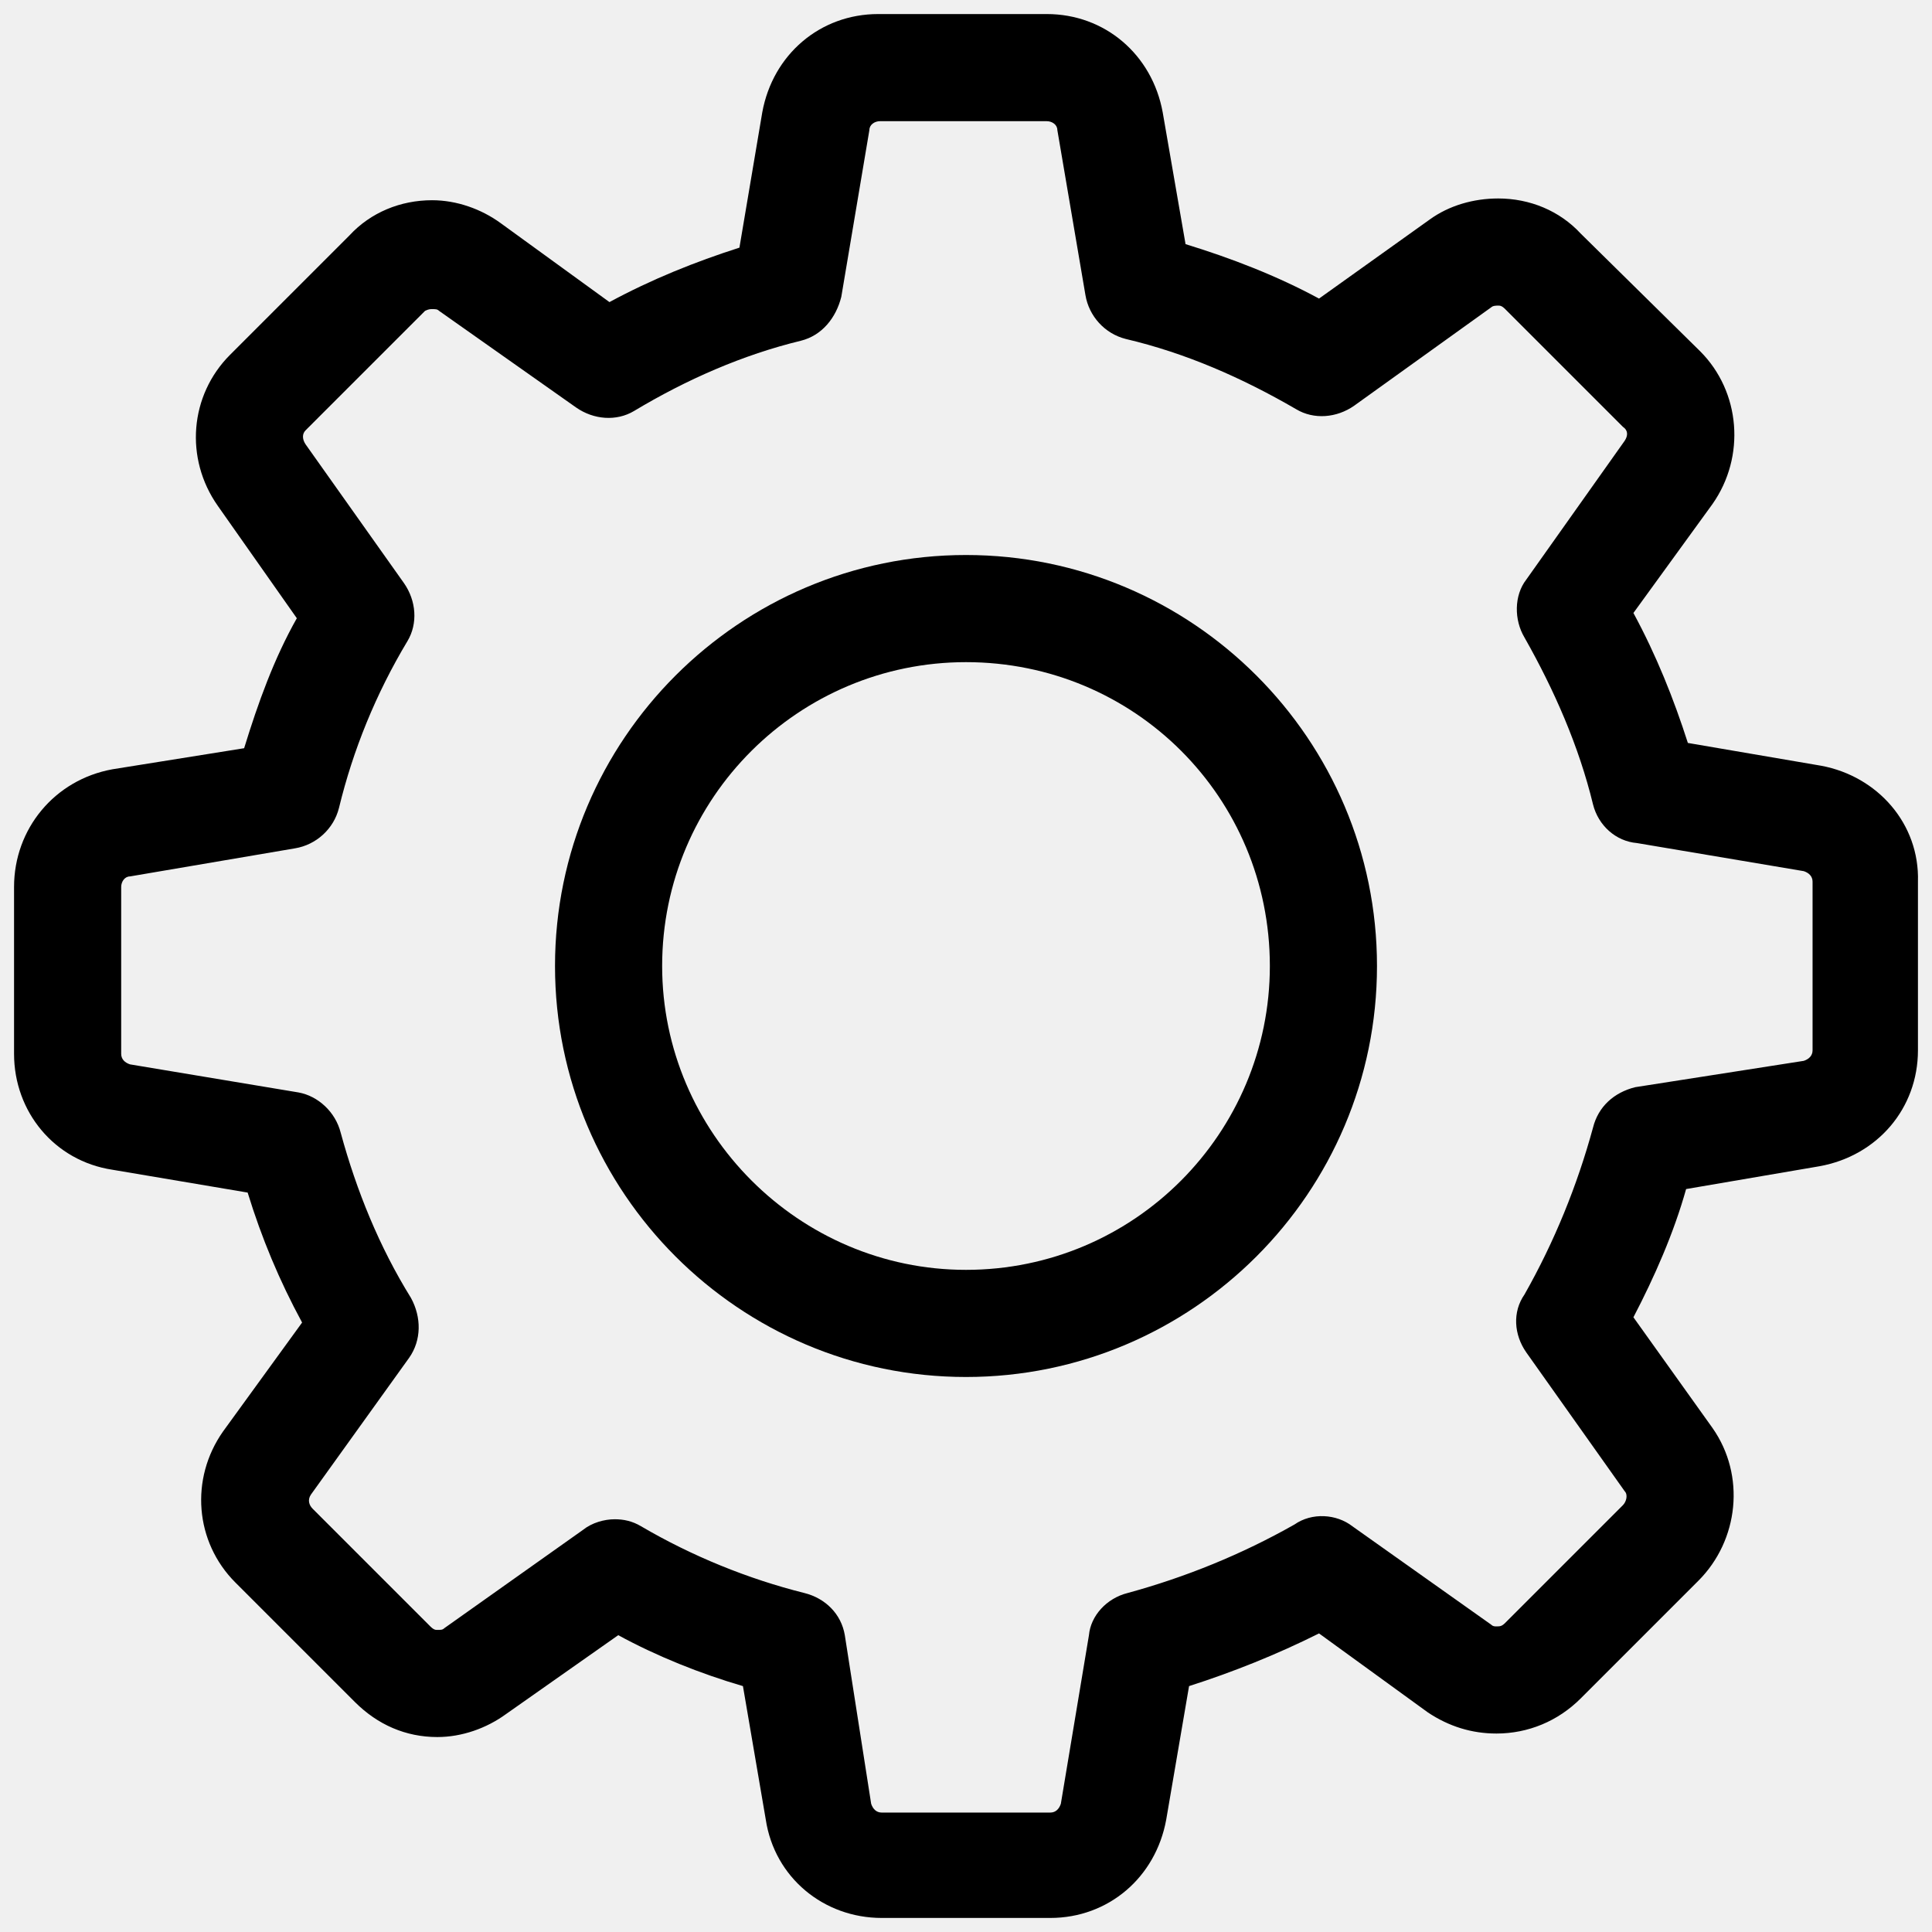
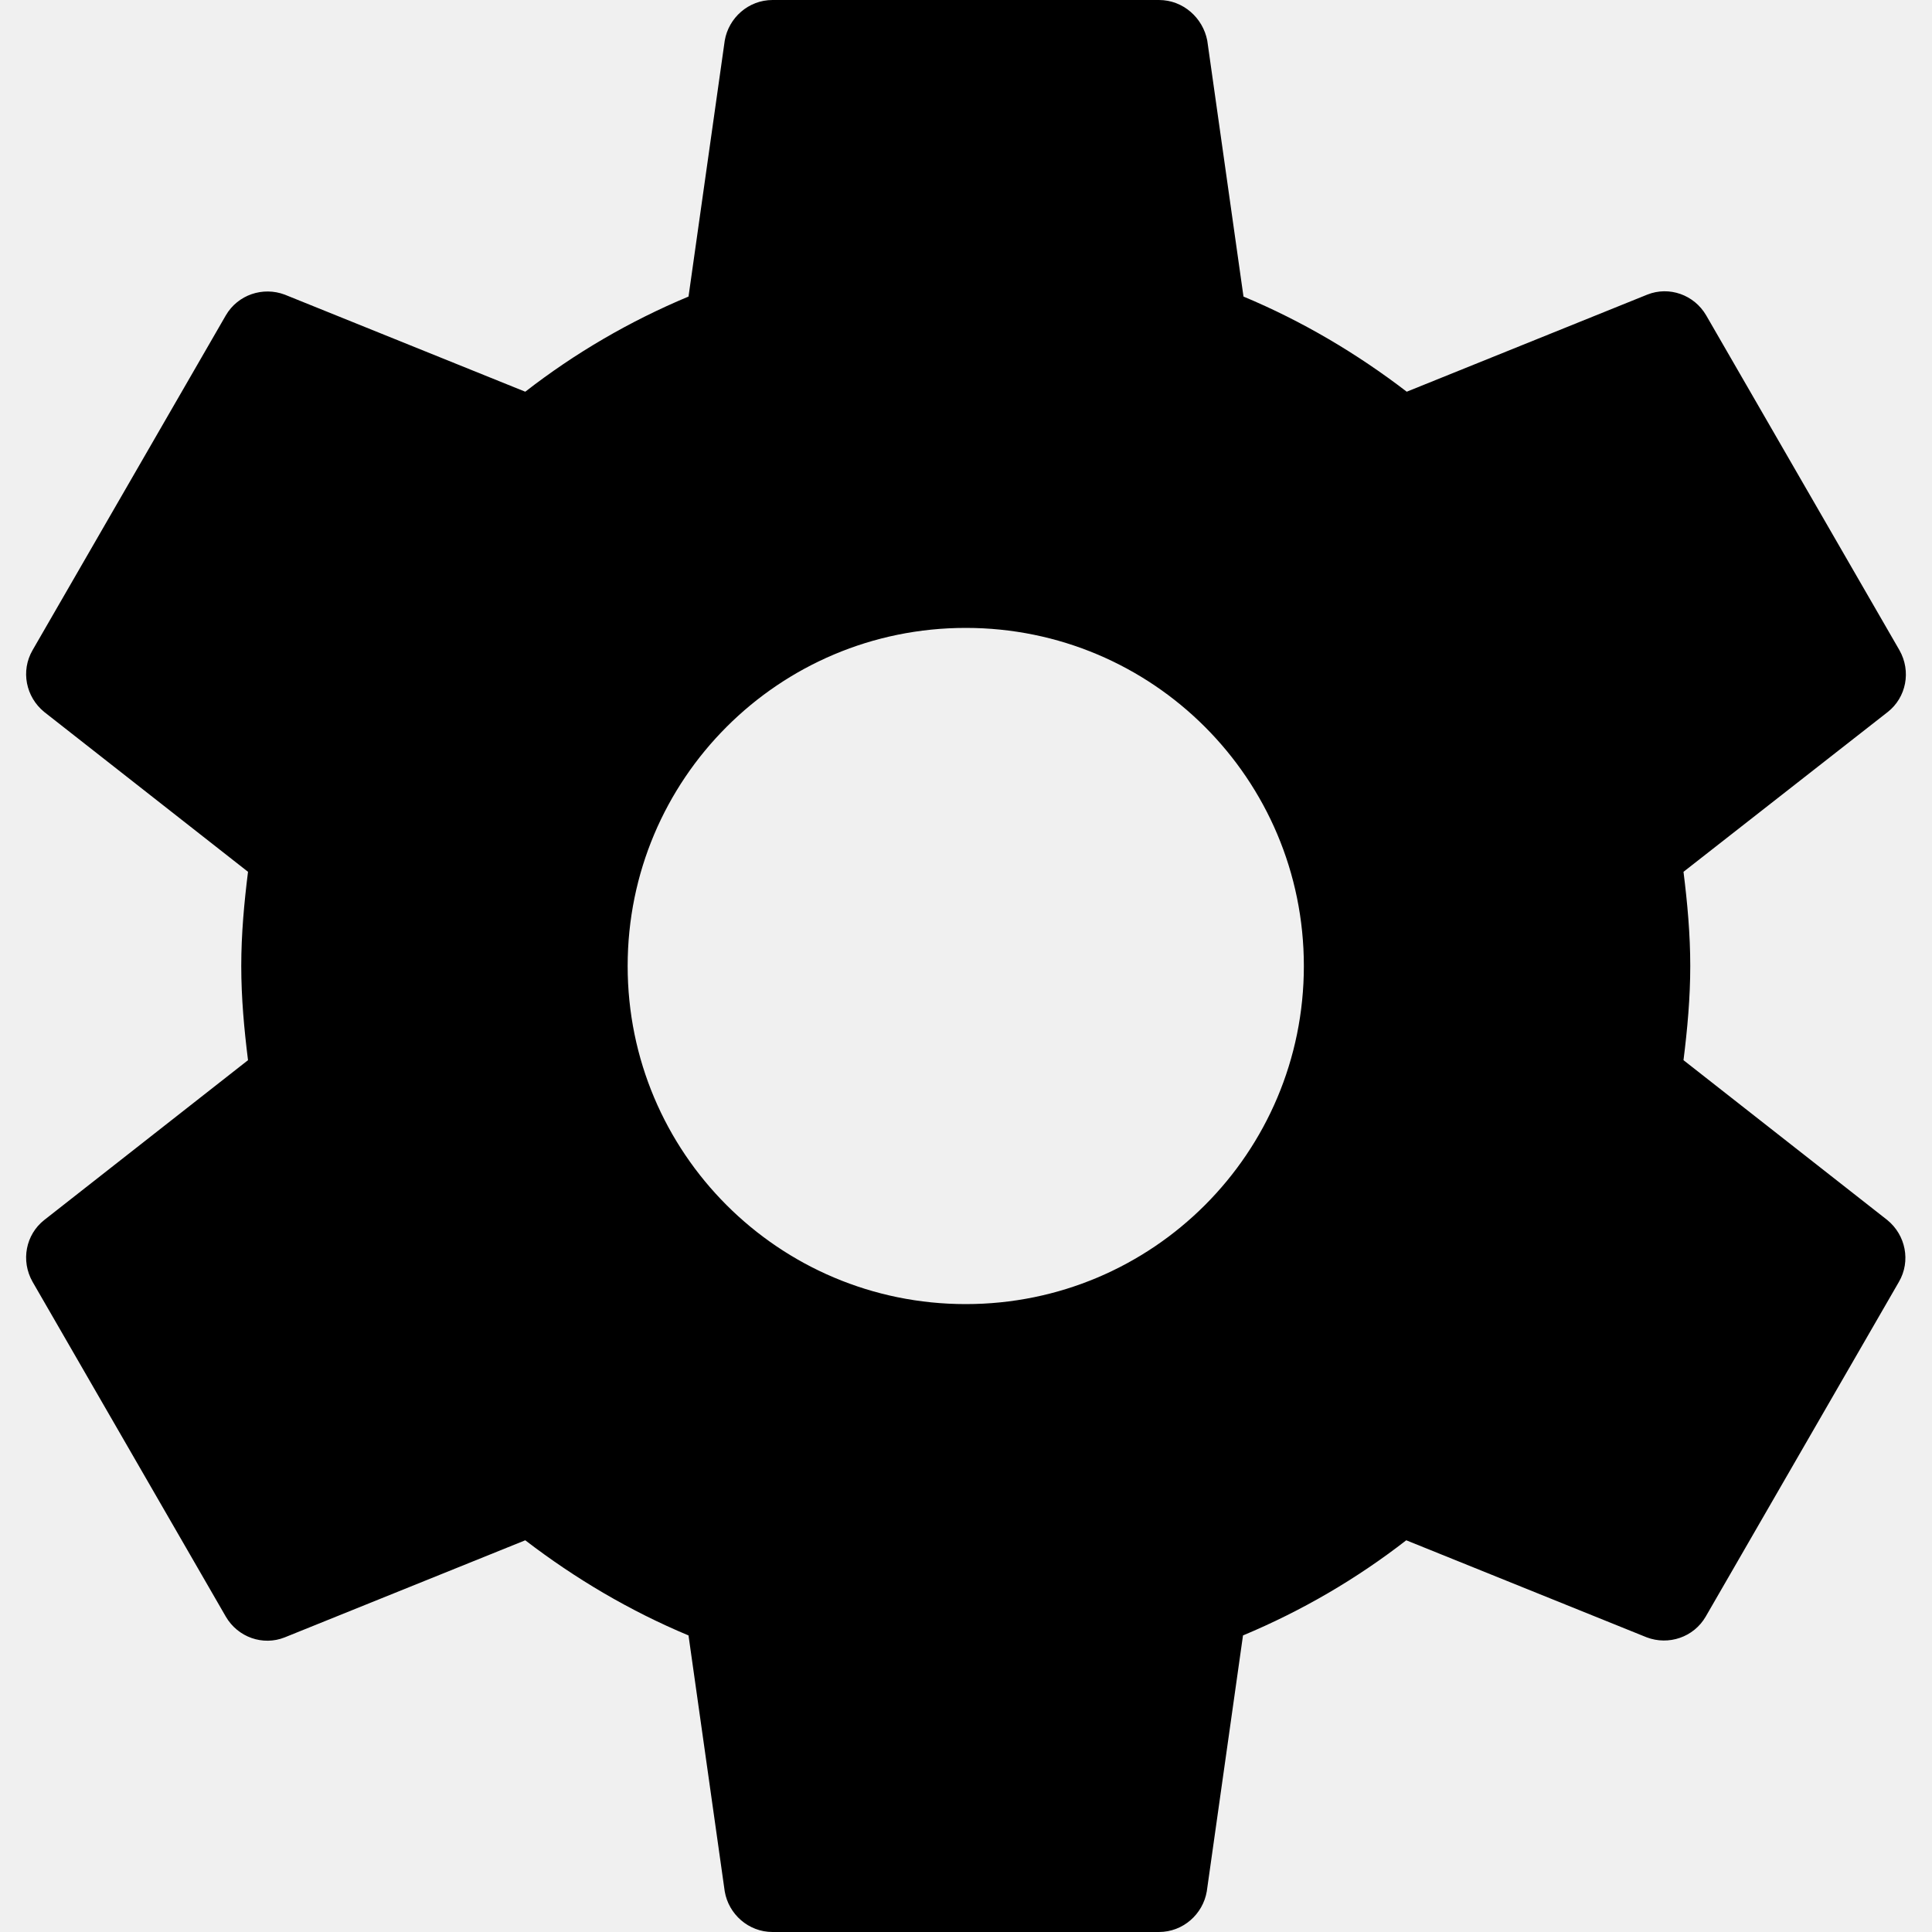
- <svg xmlns="http://www.w3.org/2000/svg" xml:space="preserve" width="110px" height="110px" version="1.1" style="shape-rendering:geometricPrecision; text-rendering:geometricPrecision; image-rendering:optimizeQuality; fill-rule:evenodd; clip-rule:evenodd" viewBox="0 0 1100 1100" id="svg47">
-   <defs id="defs4">
-     <style type="text/css" id="style2">
-    
-     .fil0 {fill:white}
-    
-   </style>
-   </defs>
-   <g id="Layer_x0020_1" style="fill:#000000">
-     <g id="_780215520" style="fill:#000000">
-       <g id="g13" style="fill:#000000">
-         <g id="g11" style="fill:#000000">
-           <path class="fil0" d="M1037 436l-76 -13c-8,-25 -18,-50 -31,-74l45 -62c19,-27 16,-64 -7,-87l-68 -67c-12,-13 -29,-20 -47,-20 -14,0 -28,4 -39,12l-63 45c-24,-13 -50,-23 -76,-31l-13 -75c-6,-33 -33,-56 -66,-56l-96 0c-33,0 -60,23 -66,56l-13 77c-25,8 -50,18 -74,31l-62 -45c-11,-8 -25,-13 -39,-13 -18,0 -35,7 -47,20l-68 68c-23,23 -26,59 -7,86l45 64c-13,23 -22,48 -30,74l-75 12c-33,6 -56,34 -56,67l0 95c0,33 23,61 56,66l77 13c8,26 18,50 31,74l-45 62c-19,27 -16,63 7,86l68 68c13,13 29,20 47,20 14,0 28,-5 39,-13l64 -45c22,12 47,22 71,29l13 76c5,33 33,56 66,56l96 0c33,0 60,-23 66,-56l13 -76c25,-8 50,-18 74,-30l62 45c12,8 25,12 39,12l0 0c18,0 35,-7 48,-20l67 -67c23,-23 27,-60 8,-87l-45 -63c12,-23 23,-48 30,-73l76 -13c33,-6 56,-33 56,-66l0 -96c1,-33 -23,-60 -55,-66zm-5 162c0,3 -2,5 -5,6l-96 15c-12,3 -21,11 -24,23 -9,33 -22,65 -39,95 -7,10 -6,23 1,33l56 79c2,2 1,6 -1,8l-67 67c-2,2 -3,2 -5,2 -1,0 -2,0 -3,-1l-79 -56c-9,-7 -23,-8 -33,-1 -30,17 -62,30 -95,39 -12,3 -21,13 -22,24l-16 96c-1,3 -3,5 -6,5l-96 0c-3,0 -5,-2 -6,-5l-15 -96c-2,-12 -11,-21 -23,-24 -32,-8 -64,-21 -93,-38 -5,-3 -10,-4 -15,-4 -6,0 -13,2 -18,6l-79 56c-1,1 -2,1 -4,1 -1,0 -2,0 -4,-2l-67 -67c-2,-2 -3,-5 -1,-8l56 -78c7,-10 7,-23 1,-34 -18,-29 -31,-61 -40,-94 -3,-12 -13,-21 -24,-23l-96 -16c-3,-1 -5,-3 -5,-6l0 -95c0,-3 2,-6 5,-6l94 -16c12,-2 22,-11 25,-23 8,-33 21,-65 39,-95 6,-10 5,-23 -2,-33l-56 -79c-2,-3 -2,-6 0,-8l68 -68c2,-1 3,-1 4,-1 2,0 3,0 4,1l78 55c10,7 23,8 33,2 30,-18 62,-32 95,-40 12,-3 20,-13 23,-25l16 -95c0,-3 3,-5 6,-5l95 0c3,0 6,2 6,5l16 94c2,12 11,22 23,25 34,8 66,22 97,40 10,6 23,5 33,-2l78 -56c1,-1 3,-1 4,-1 1,0 2,0 4,2l67 67c3,2 3,5 1,8l-56 79c-7,9 -7,23 -1,33 17,30 31,62 39,95 3,12 13,21 25,22l95 16c3,1 5,3 5,6l0 96 0 0z" id="path7" style="fill:#000000" />
-           <path class="fil0" d="M550 316c-129,0 -234,105 -234,234 0,129 105,234 234,234 129,0 234,-105 234,-234 0,-129 -105,-234 -234,-234zm0 407c-95,0 -173,-78 -173,-173 0,-96 78,-173 173,-173 96,0 173,77 173,173 0,95 -77,173 -173,173z" id="path9" style="fill:#000000" />
-         </g>
-       </g>
-       <g id="g15" style="fill:#000000">
-    </g>
-       <g id="g17" style="fill:#000000">
-    </g>
-       <g id="g19" style="fill:#000000">
-    </g>
-       <g id="g21" style="fill:#000000">
-    </g>
-       <g id="g23" style="fill:#000000">
-    </g>
-       <g id="g25" style="fill:#000000">
-    </g>
-       <g id="g27" style="fill:#000000">
-    </g>
-       <g id="g29" style="fill:#000000">
-    </g>
-       <g id="g31" style="fill:#000000">
-    </g>
-       <g id="g33" style="fill:#000000">
-    </g>
-       <g id="g35" style="fill:#000000">
-    </g>
-       <g id="g37" style="fill:#000000">
-    </g>
-       <g id="g39" style="fill:#000000">
-    </g>
-       <g id="g41" style="fill:#000000">
-    </g>
-       <g id="g43" style="fill:#000000">
-    </g>
+ <svg xmlns="http://www.w3.org/2000/svg" version="1.1" id="Capa_1" x="0px" y="0px" viewBox="0 0 426.667 426.667" style="enable-background:new 0 0 426.667 426.667;" xml:space="preserve">
+   <g>
+     <g>
+       <path d="M416.8,269.44l-45.013-35.307c0.853-6.827,1.493-13.76,1.493-20.8s-0.64-13.973-1.493-20.8l45.12-35.307    c4.053-3.2,5.227-8.96,2.56-13.653L376.8,69.653c-2.667-4.587-8.213-6.507-13.013-4.587l-53.12,21.44    c-10.987-8.427-23.04-15.573-36.053-21.013l-8-56.533C265.653,3.947,261.28,0,255.947,0h-85.333c-5.333,0-9.707,3.947-10.56,8.96    l-8,56.533c-13.013,5.44-25.067,12.48-36.053,21.013l-53.12-21.44c-4.8-1.813-10.347,0-13.013,4.587L7.2,143.573    c-2.667,4.587-1.493,10.347,2.56,13.653l45.013,35.307c-0.853,6.827-1.493,13.76-1.493,20.8s0.64,13.973,1.493,20.8L9.76,269.44    c-4.053,3.2-5.227,8.96-2.56,13.653l42.667,73.92c2.667,4.587,8.213,6.507,13.013,4.587L116,340.16    c10.987,8.427,23.04,15.573,36.053,21.013l8,56.533c0.853,5.013,5.227,8.96,10.56,8.96h85.333c5.333,0,9.707-3.947,10.56-8.96    l8-56.533c13.013-5.44,25.067-12.48,36.053-21.013l53.12,21.44c4.8,1.813,10.347,0,13.013-4.587l42.667-73.92    C422.027,278.507,420.853,272.747,416.8,269.44z M213.28,288c-41.28,0-74.667-33.387-74.667-74.667S172,138.667,213.28,138.667    s74.667,33.387,74.667,74.667S254.56,288,213.28,288z" />
    </g>
  </g>
+   <g>
+ </g>
+   <g>
+ </g>
+   <g>
+ </g>
+   <g>
+ </g>
+   <g>
+ </g>
+   <g>
+ </g>
+   <g>
+ </g>
+   <g>
+ </g>
+   <g>
+ </g>
+   <g>
+ </g>
+   <g>
+ </g>
+   <g>
+ </g>
+   <g>
+ </g>
+   <g>
+ </g>
+   <g>
+ </g>
</svg>
